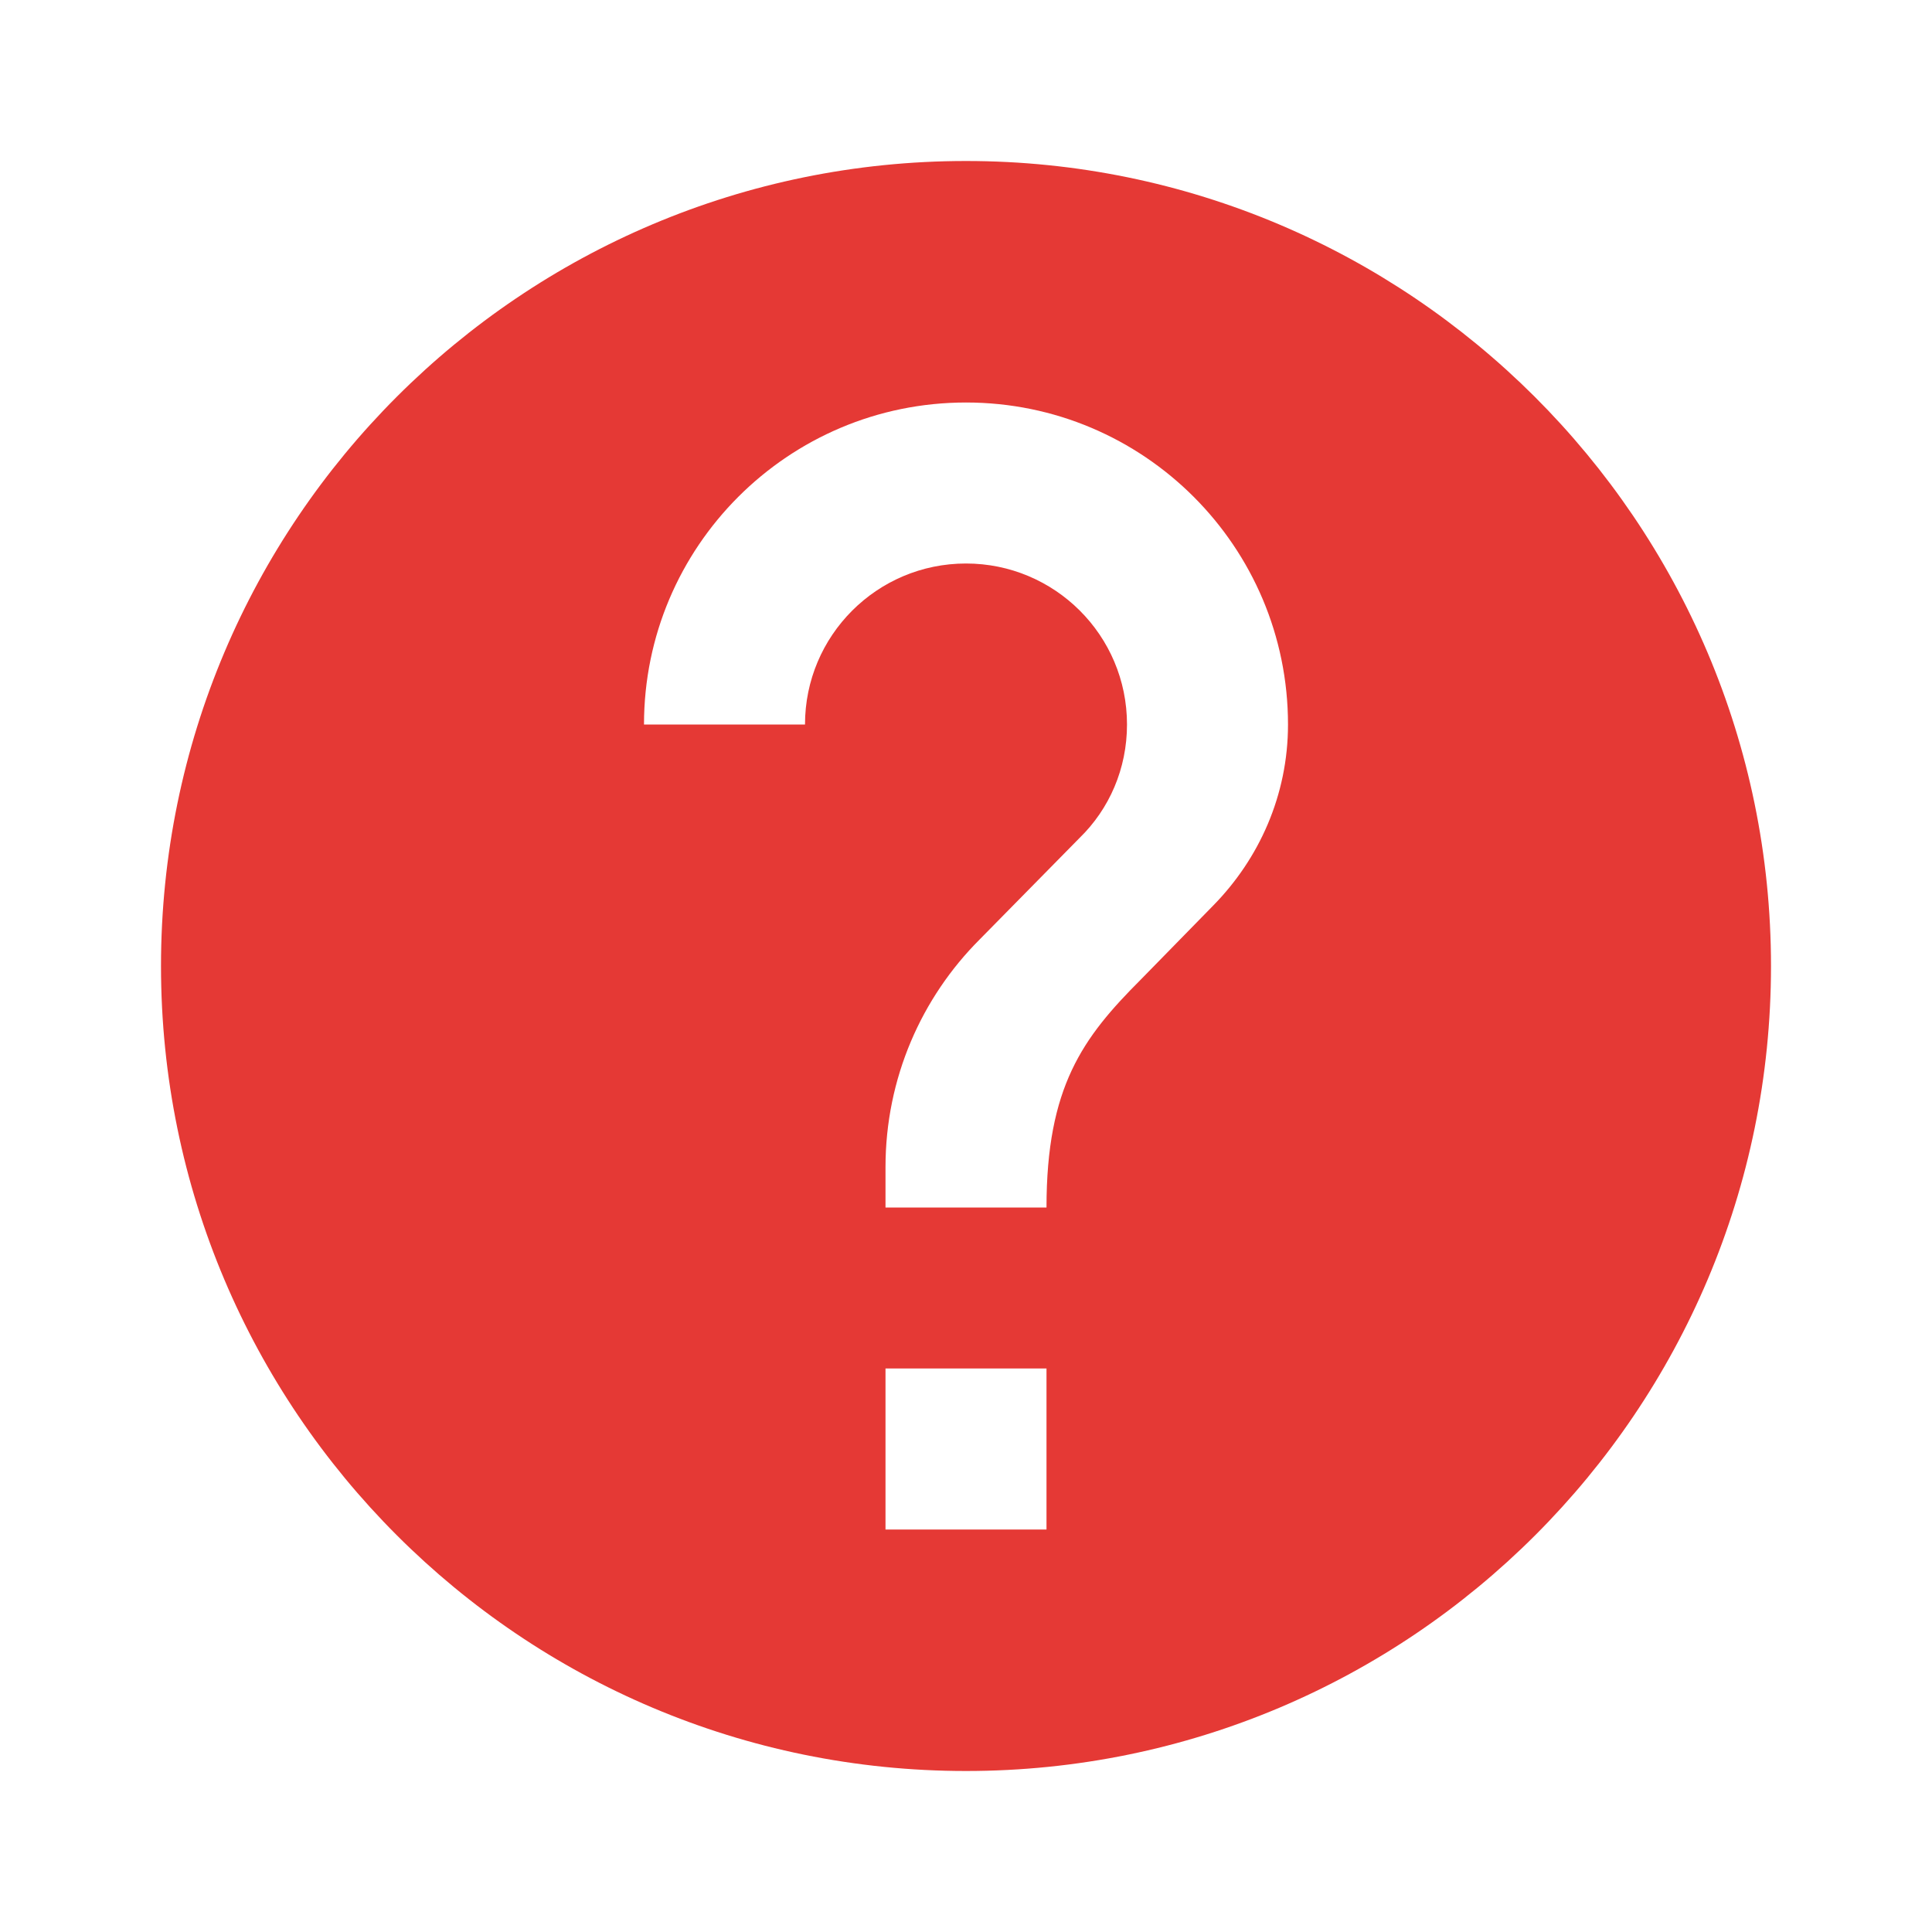
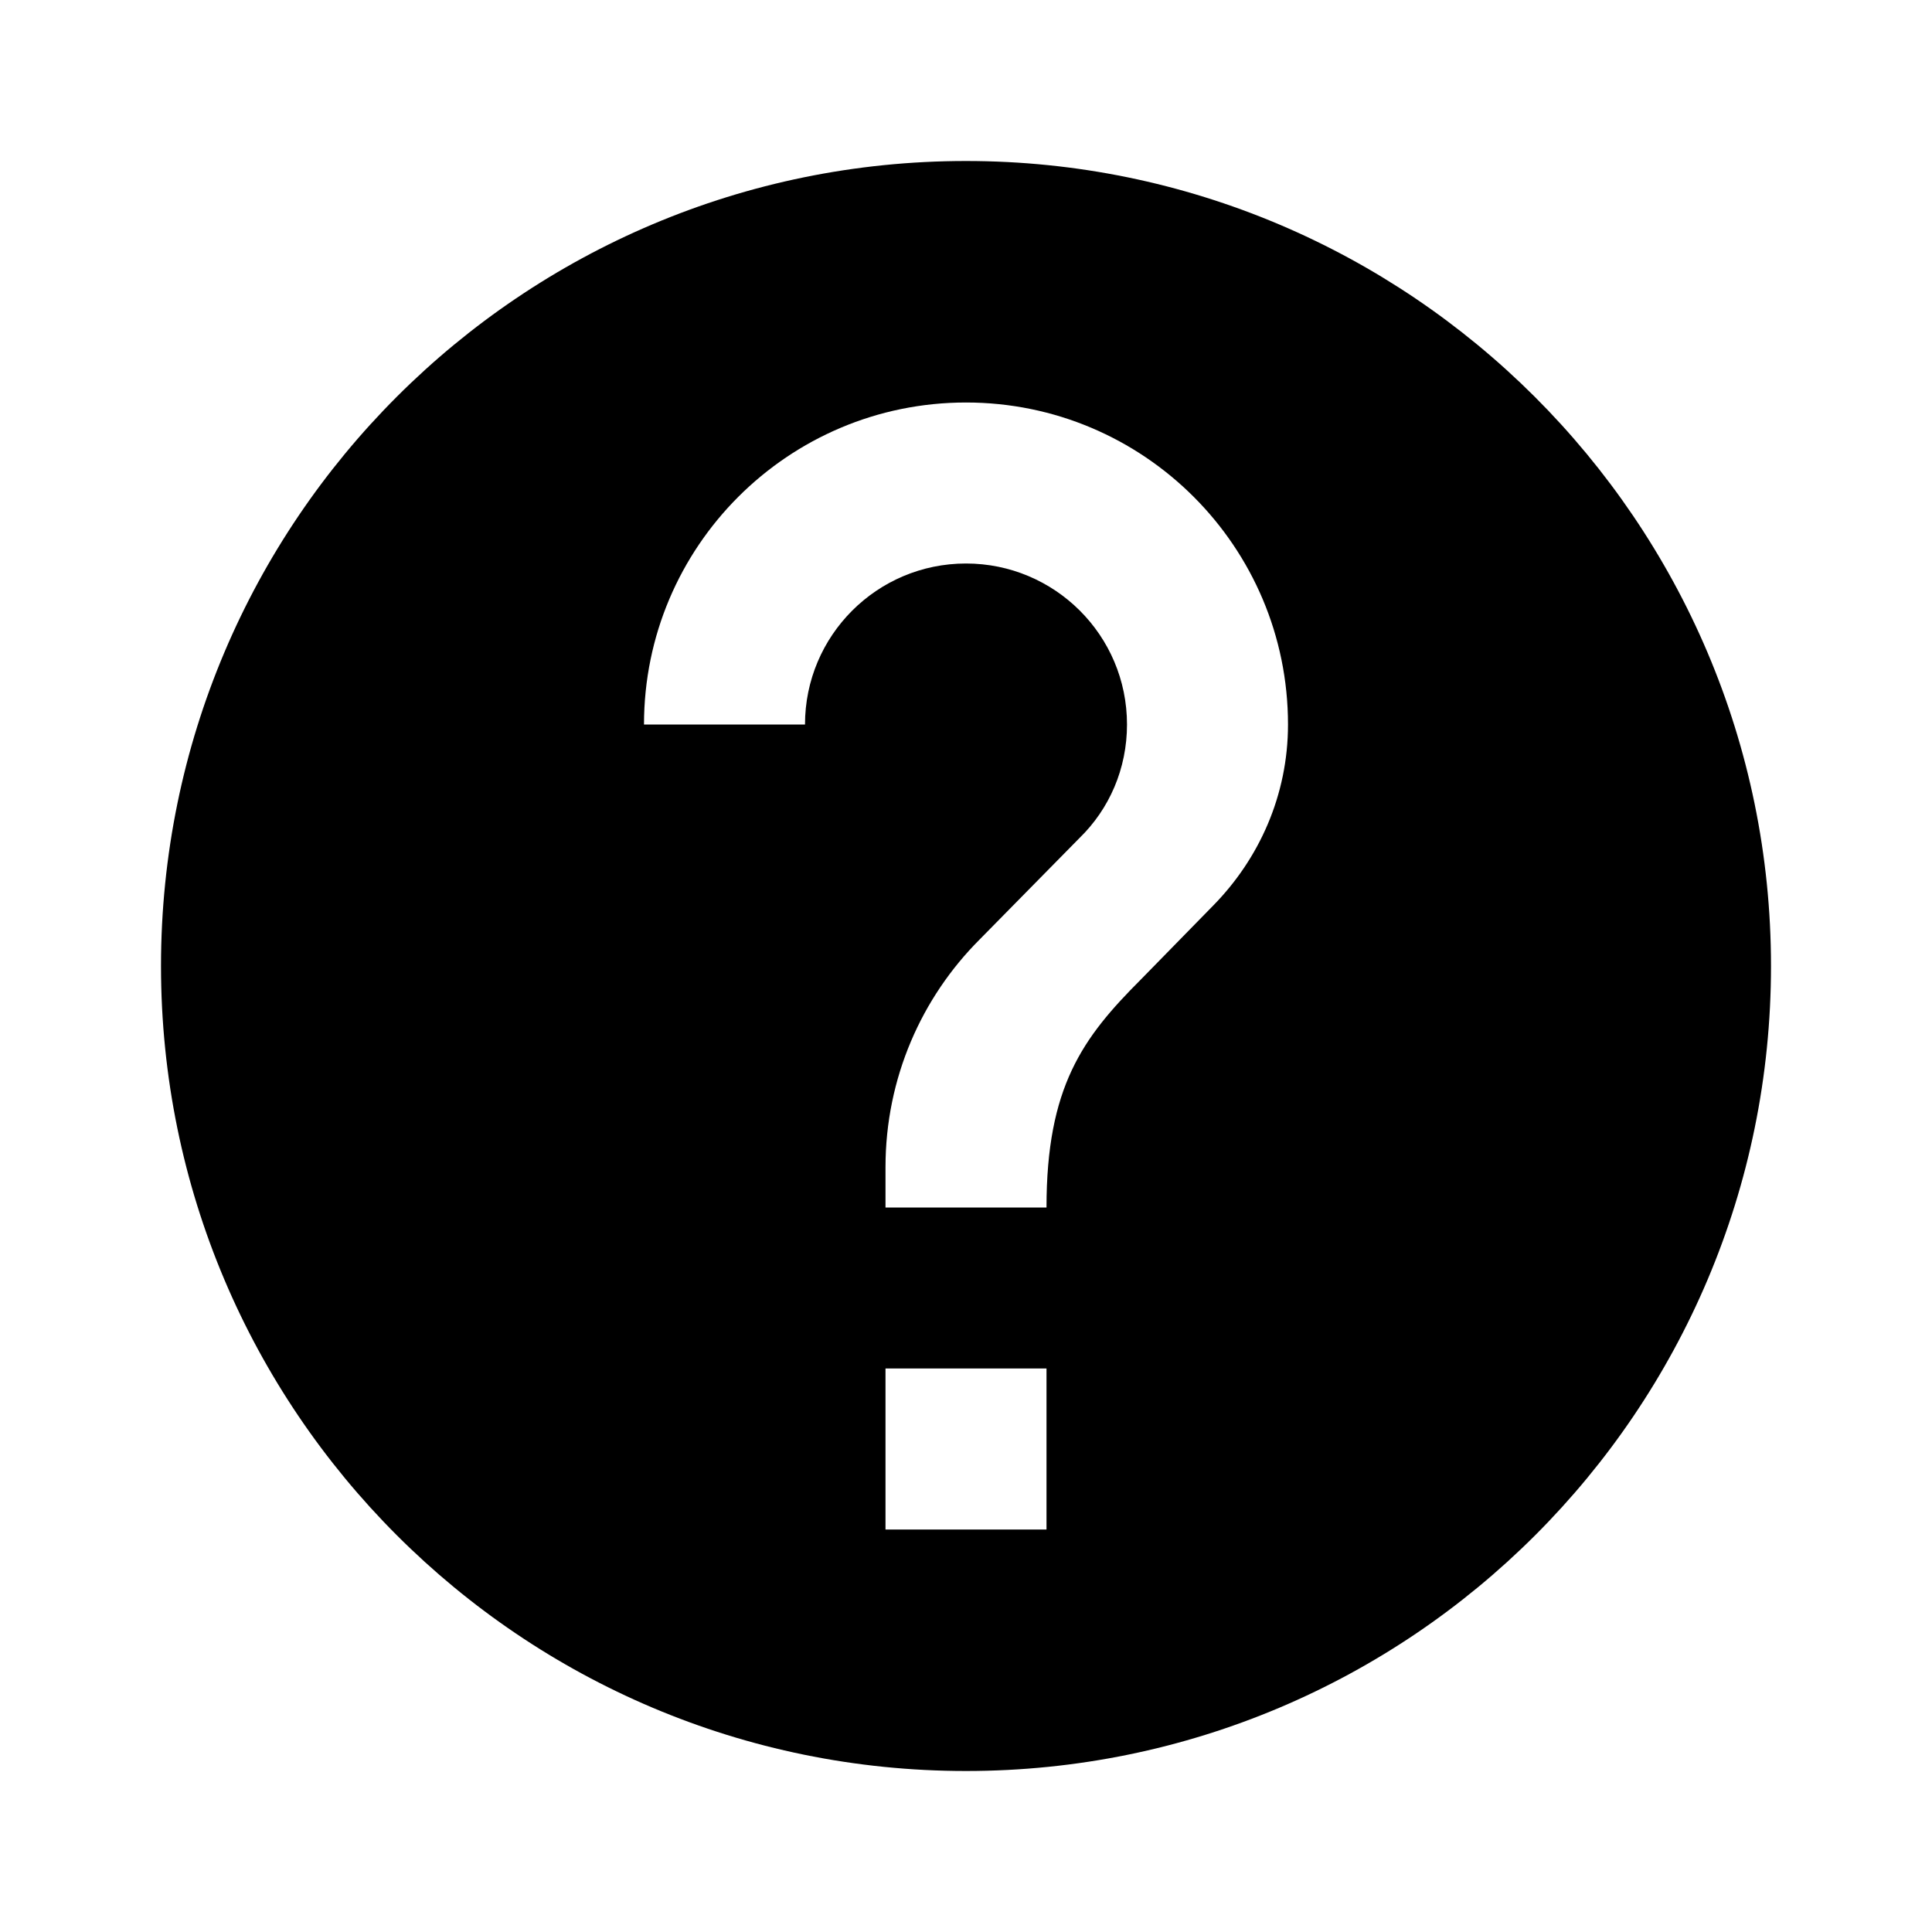
<svg xmlns="http://www.w3.org/2000/svg" version="1.1" width="24" height="24" viewBox="0 0 24 24">
-   <path d="M15.07,11.25L14.17,12.17C13.45,12.89 13,13.5 13,15H11V14.5C11,13.39 11.45,12.39 12.17,11.67L13.41,10.41C13.78,10.05 14,9.55 14,9C14,7.89 13.1,7 12,7A2,2 0 0,0 10,9H8A4,4 0 0,1 12,5A4,4 0 0,1 16,9C16,9.88 15.64,10.67 15.07,11.25M13,19H11V17H13M12,2A10,10 0 0,0 2,12A10,10 0 0,0 12,22A10,10 0 0,0 22,12C22,6.47 17.5,2 12,2Z" style="fill:#e53935" />
+   <path d="M15.07,11.25L14.17,12.17C13.45,12.89 13,13.5 13,15H11V14.5C11,13.39 11.45,12.39 12.17,11.67L13.41,10.41C13.78,10.05 14,9.55 14,9C14,7.89 13.1,7 12,7A2,2 0 0,0 10,9H8A4,4 0 0,1 12,5A4,4 0 0,1 16,9C16,9.88 15.64,10.67 15.07,11.25M13,19H11V17H13M12,2A10,10 0 0,0 2,12A10,10 0 0,0 12,22A10,10 0 0,0 22,12C22,6.47 17.5,2 12,2Z" style="fill:d50000" />
</svg>
